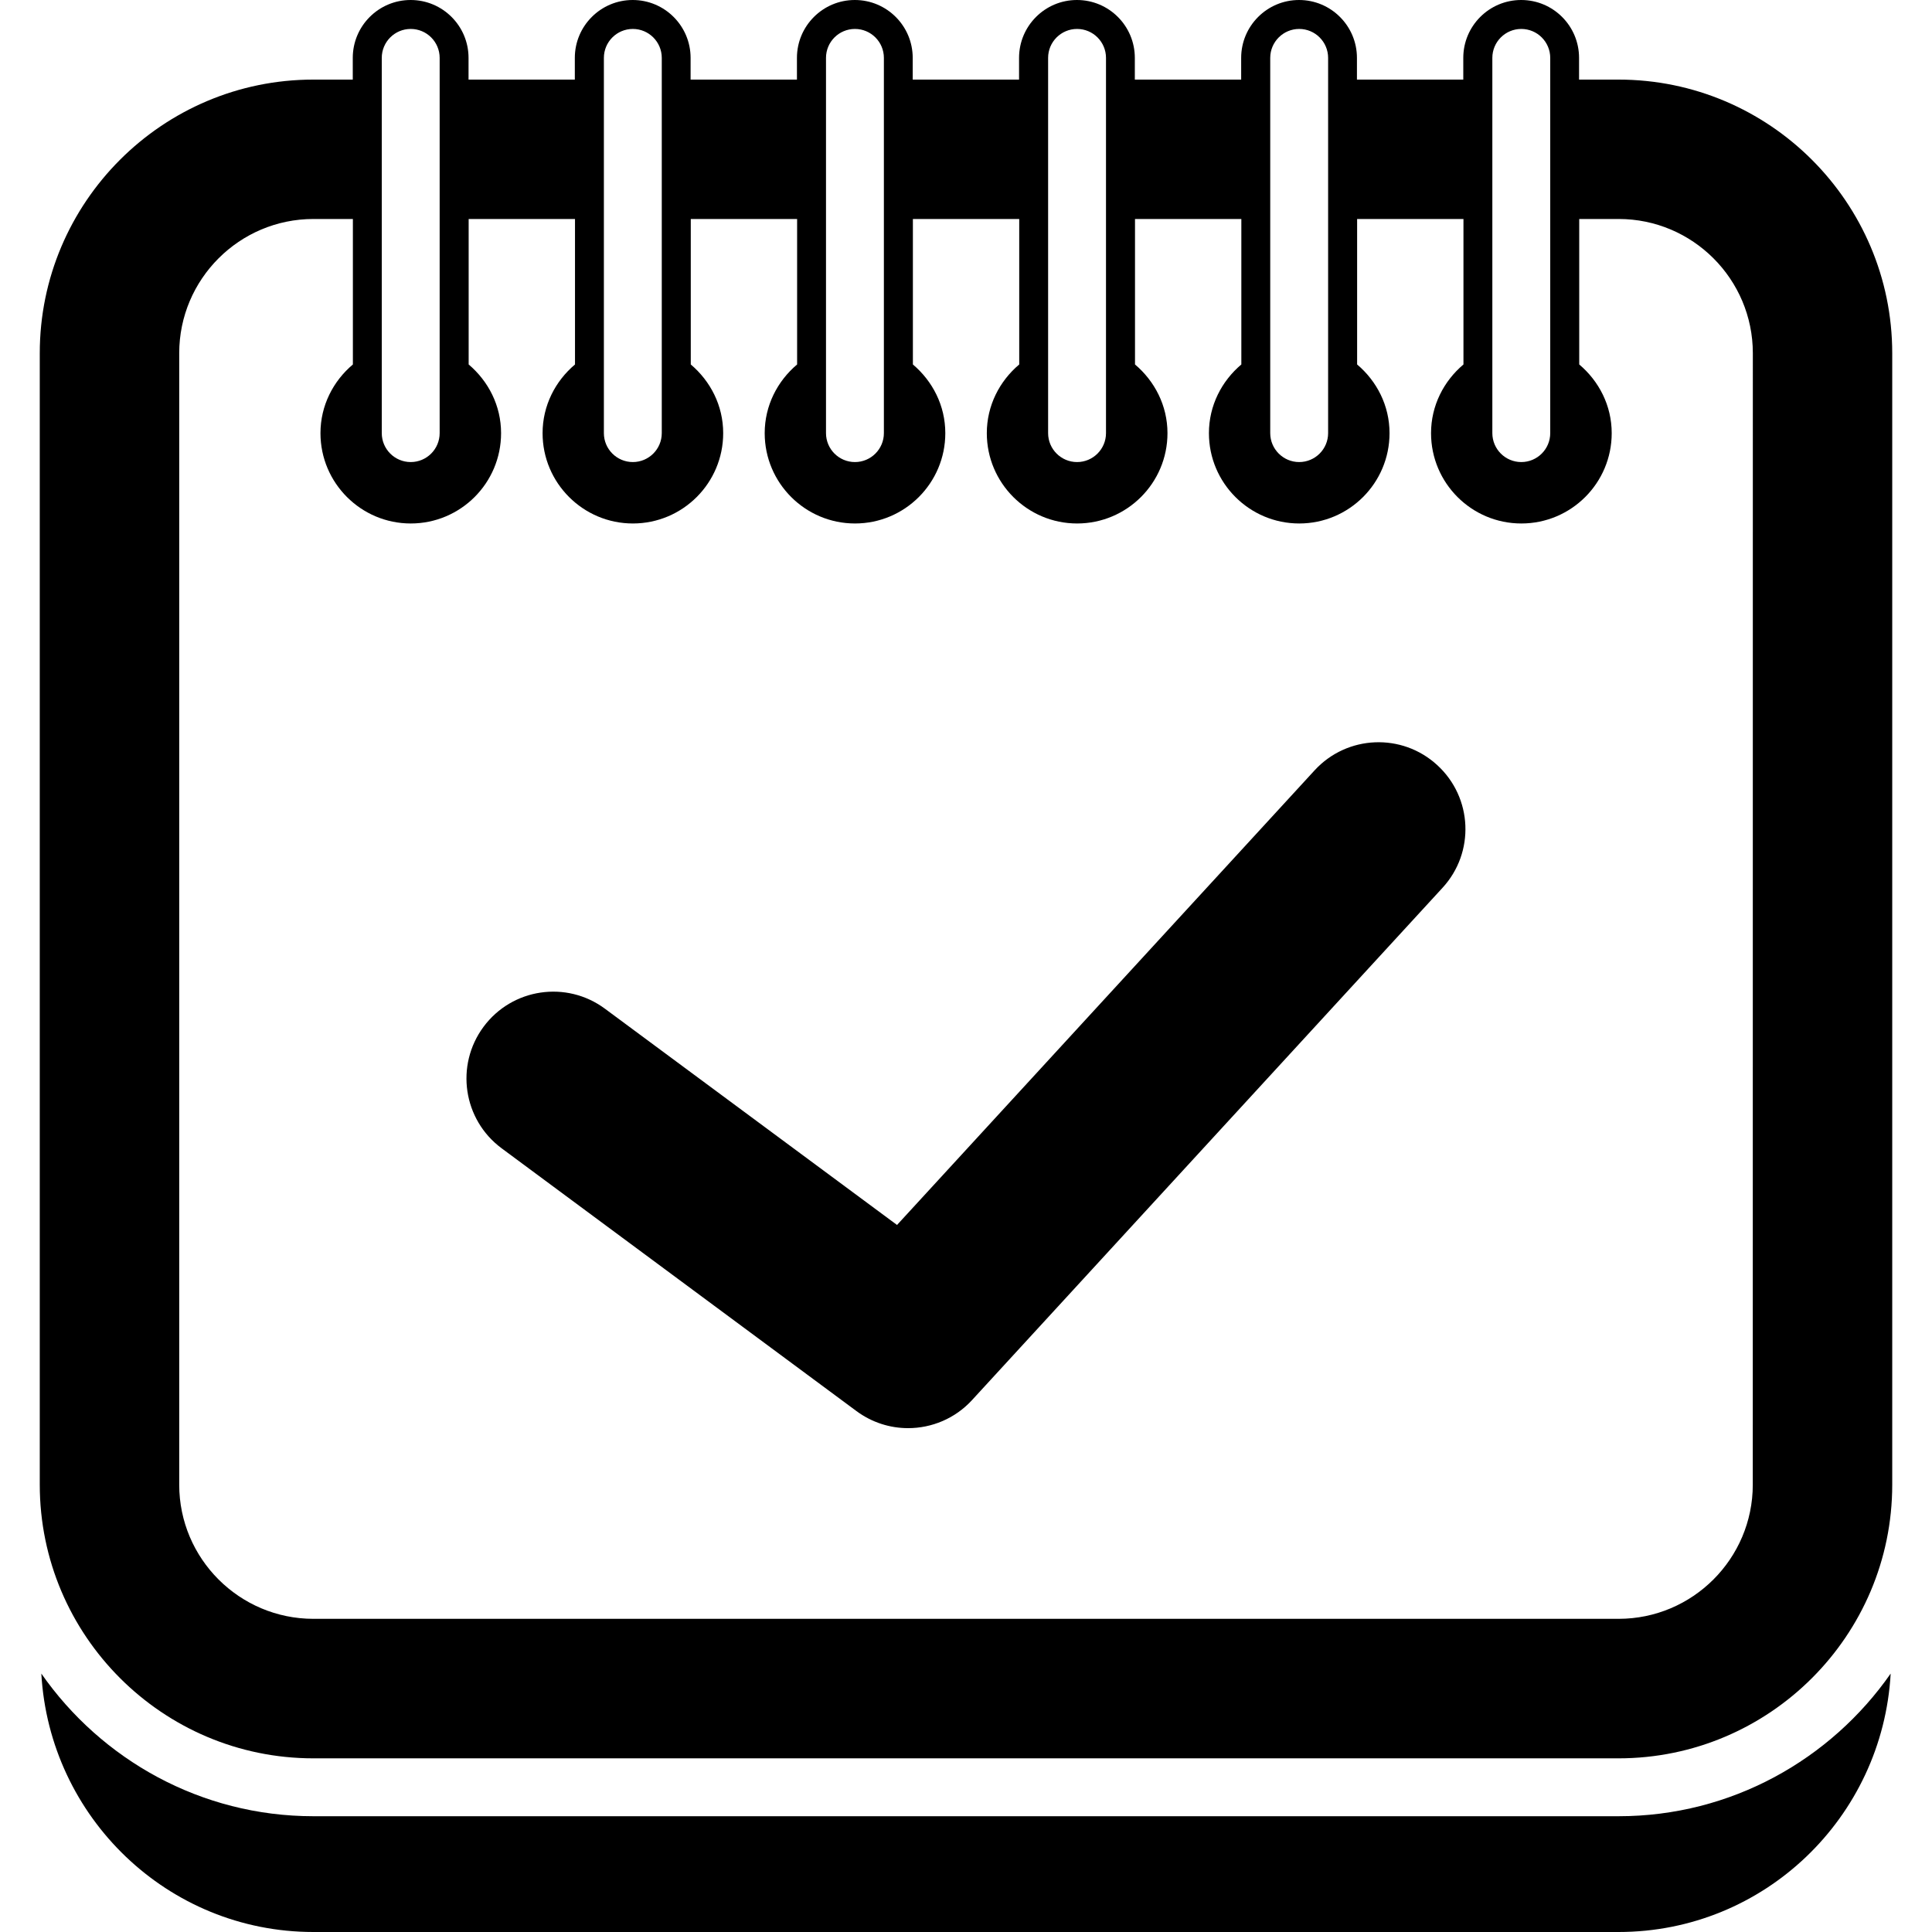
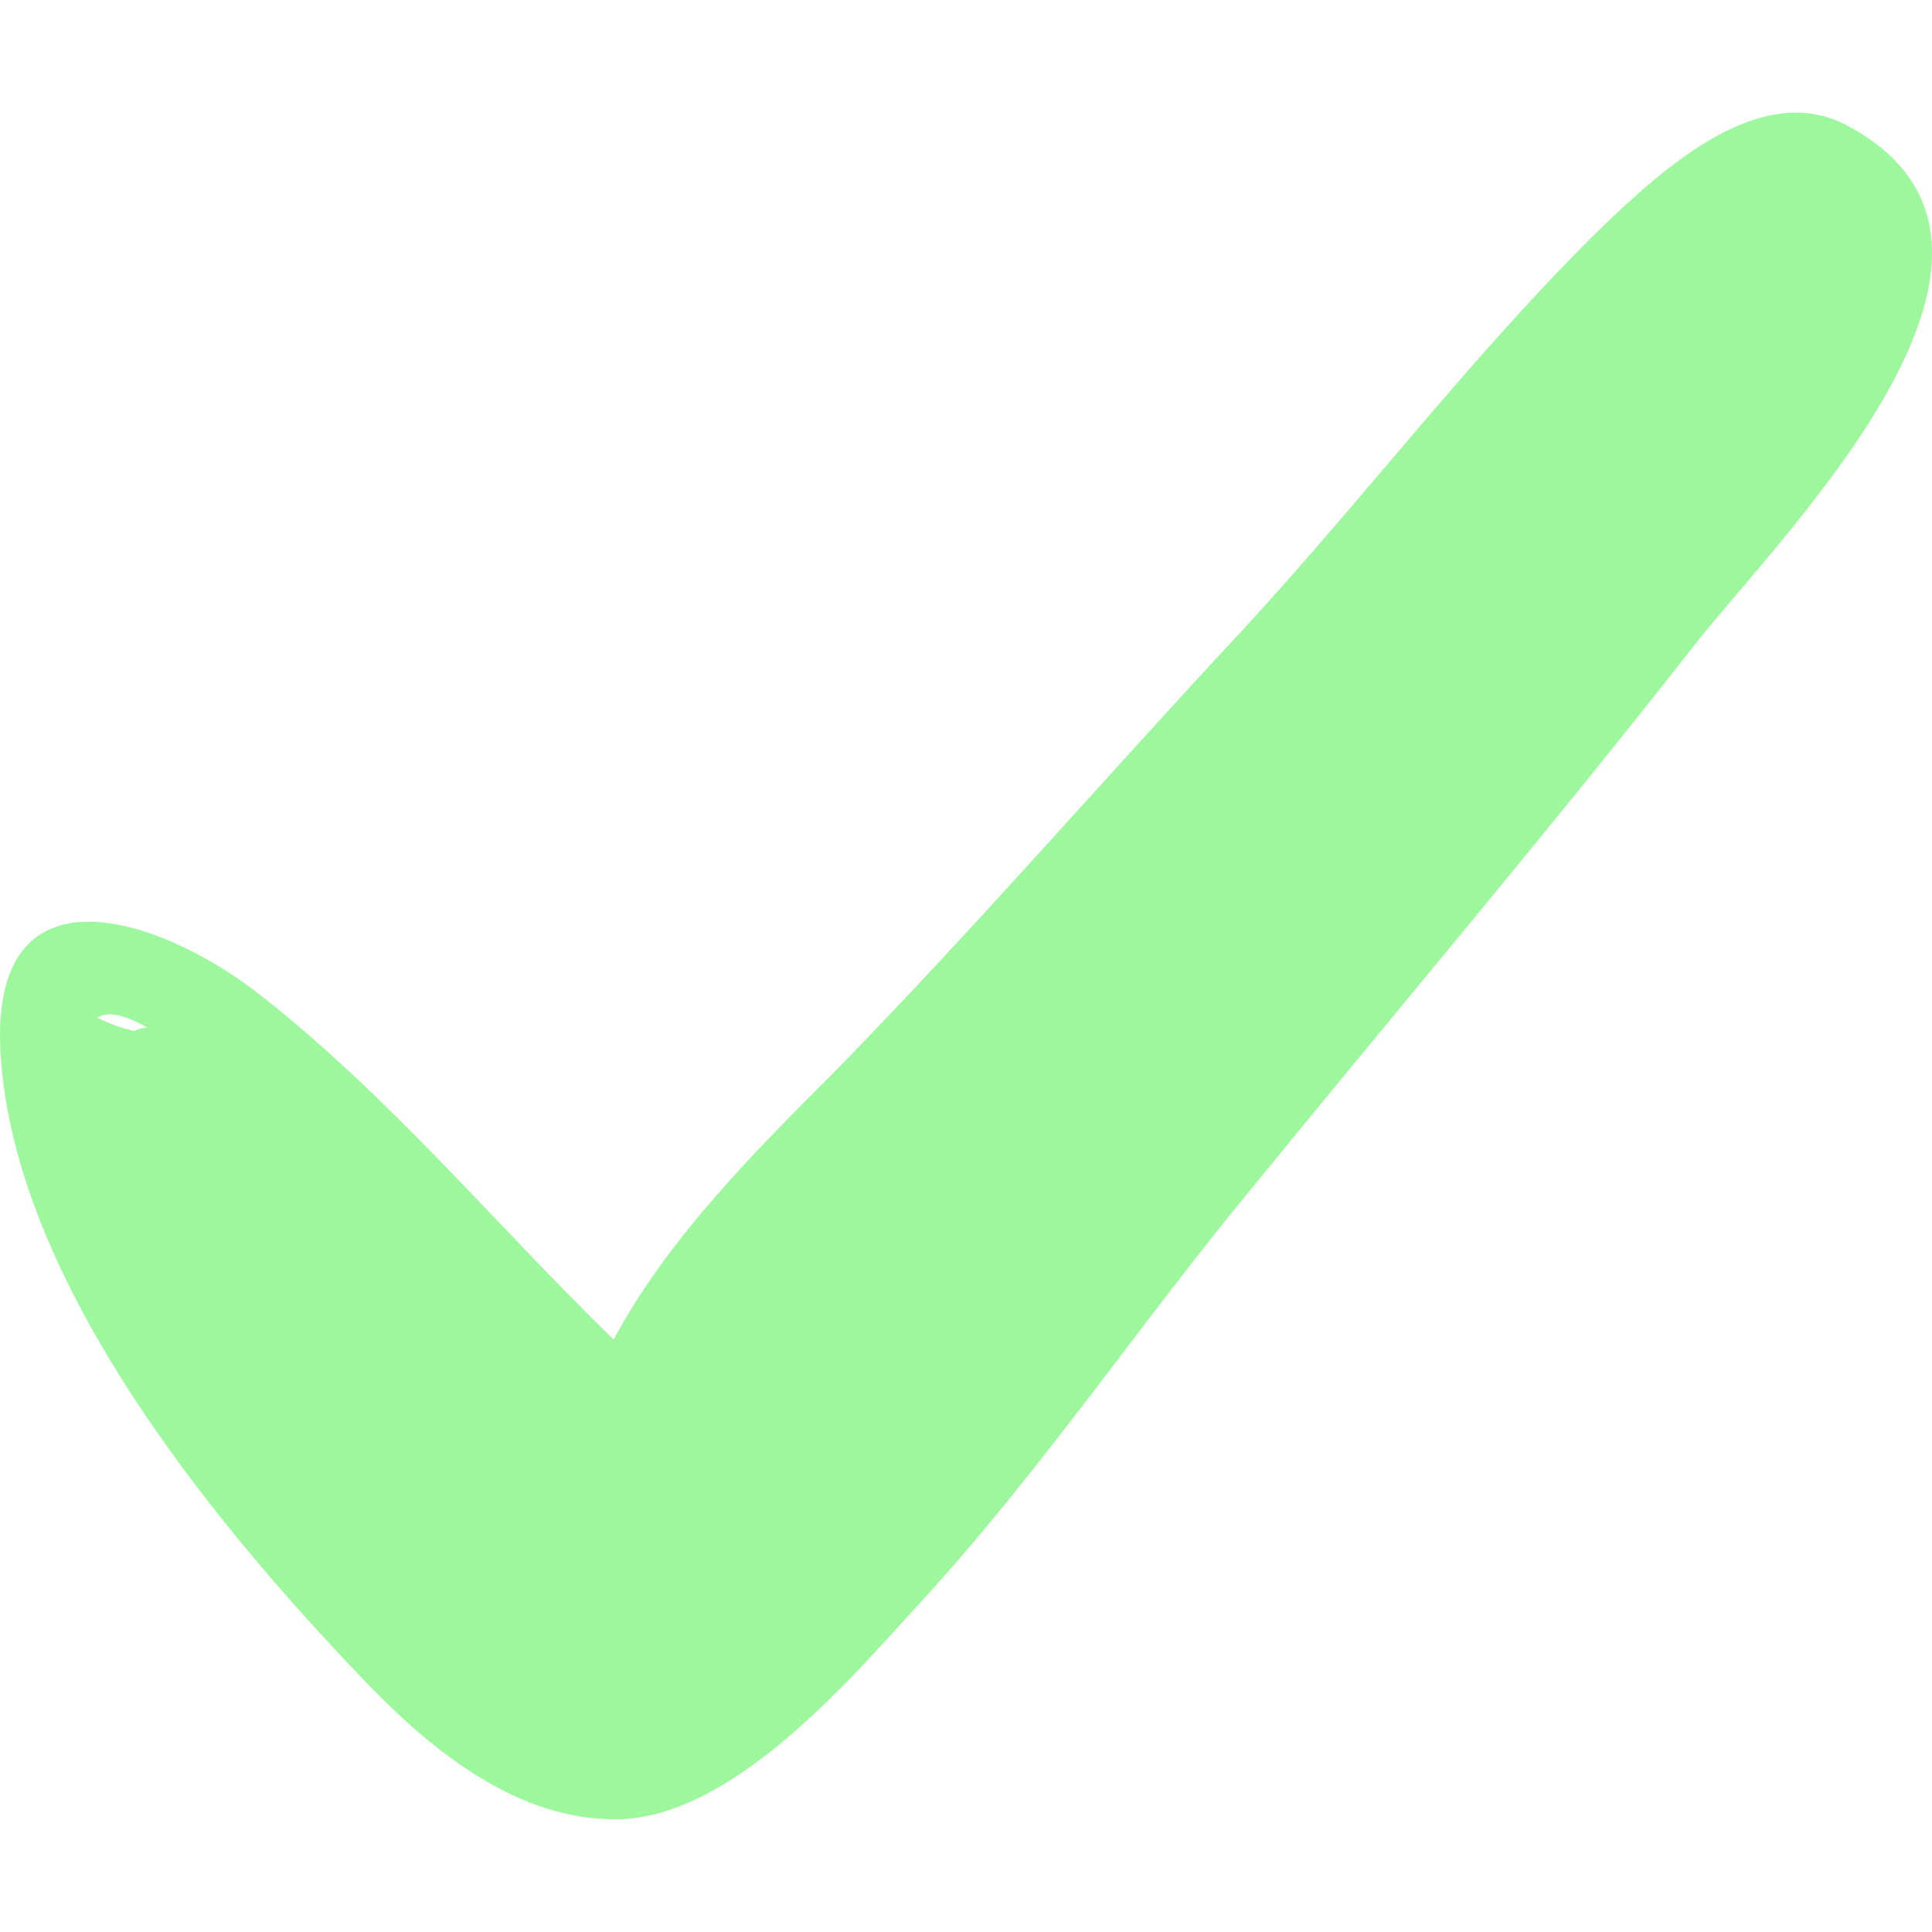
- <svg xmlns="http://www.w3.org/2000/svg" version="1.1" id="Capa_1" x="0px" y="0px" width="33.375px" height="33.375px" viewBox="0 0 33.375 33.375" style="enable-background:new 0 0 33.375 33.375;" xml:space="preserve">
+ <svg xmlns="http://www.w3.org/2000/svg" fill="#9df89d" version="1.1" id="Capa_1" x="0px" y="0px" width="352.62px" height="352.62px" viewBox="0 0 352.62 352.62" style="enable-background:new 0 0 352.62 352.62;" xml:space="preserve">
  <g>
-     <g>
-       <path d="M27.96,31.375H5.414c-1.945,0-3.664-0.979-4.7-2.464c0.14,2.481,2.184,4.464,4.7,4.464H27.96    c2.518,0,4.562-1.98,4.701-4.464C31.625,30.396,29.906,31.375,27.96,31.375z" />
-       <path d="M27.96,1.375h-0.682V1c0-0.552-0.447-1-1-1c-0.552,0-1,0.448-1,1v0.375h-1.837V1c0-0.552-0.448-1-1-1s-1,0.448-1,1v0.375    h-1.837V1c0-0.552-0.447-1-1-1c-0.552,0-1,0.448-1,1v0.375h-1.837V1c0-0.552-0.448-1-1-1c-0.552,0-1,0.448-1,1v0.375h-1.837V1    c0-0.552-0.448-1-1-1c-0.552,0-1,0.448-1,1v0.375H8.094V1c0-0.552-0.448-1-1-1c-0.552,0-1,0.448-1,1v0.375H5.412    c-2.605,0-4.725,2.12-4.725,4.726v19.547c0,2.605,2.12,4.727,4.727,4.727H27.96c2.606,0,4.728-2.12,4.728-4.727V6.101    C32.687,3.495,30.567,1.375,27.96,1.375z M25.78,1c0-0.276,0.224-0.5,0.5-0.5s0.5,0.224,0.5,0.5v6.482c0,0.276-0.224,0.5-0.5,0.5    s-0.5-0.224-0.5-0.5V1z M21.943,1c0-0.276,0.225-0.5,0.5-0.5c0.276,0,0.5,0.224,0.5,0.5v6.482c0,0.276-0.224,0.5-0.5,0.5    c-0.275,0-0.5-0.224-0.5-0.5V1z M18.106,1c0-0.276,0.224-0.5,0.5-0.5s0.5,0.224,0.5,0.5v6.482c0,0.276-0.224,0.5-0.5,0.5    s-0.5-0.224-0.5-0.5V1z M14.269,1c0-0.276,0.224-0.5,0.5-0.5s0.5,0.224,0.5,0.5v6.482c0,0.276-0.224,0.5-0.5,0.5    s-0.5-0.224-0.5-0.5V1z M10.432,1c0-0.276,0.224-0.5,0.5-0.5s0.5,0.224,0.5,0.5v6.482c0,0.276-0.224,0.5-0.5,0.5    s-0.5-0.224-0.5-0.5V1z M6.595,1c0-0.276,0.224-0.5,0.5-0.5c0.276,0,0.5,0.224,0.5,0.5v6.482c0,0.276-0.224,0.5-0.5,0.5    c-0.276,0-0.5-0.224-0.5-0.5V1z M30.279,25.648c0,1.277-1.04,2.317-2.318,2.317H5.414c-1.278,0-2.318-1.04-2.318-2.317V6.101    c0-1.278,1.04-2.318,2.318-2.318h0.682v2.513c-0.339,0.286-0.56,0.709-0.56,1.187c0,0.86,0.699,1.56,1.56,1.56    c0.861,0,1.56-0.699,1.56-1.56c0-0.478-0.221-0.9-0.56-1.187V3.783h1.837v2.513c-0.339,0.286-0.56,0.709-0.56,1.187    c0,0.86,0.699,1.56,1.56,1.56c0.861,0,1.56-0.699,1.56-1.56c0-0.478-0.221-0.9-0.56-1.187V3.783h1.837v2.513    c-0.339,0.286-0.56,0.709-0.56,1.187c0,0.86,0.699,1.56,1.56,1.56s1.56-0.699,1.56-1.56c0-0.478-0.221-0.9-0.56-1.187V3.783h1.837    v2.513c-0.339,0.286-0.56,0.709-0.56,1.187c0,0.86,0.699,1.56,1.56,1.56s1.561-0.699,1.561-1.56c0-0.478-0.222-0.9-0.561-1.187    V3.783h1.837v2.513c-0.339,0.286-0.56,0.709-0.56,1.187c0,0.86,0.699,1.56,1.56,1.56c0.861,0,1.56-0.699,1.56-1.56    c0-0.478-0.221-0.9-0.56-1.187V3.783h1.837v2.513c-0.339,0.286-0.56,0.709-0.56,1.187c0,0.86,0.698,1.56,1.56,1.56    s1.561-0.699,1.561-1.56c0-0.478-0.221-0.9-0.561-1.187V3.783h0.682c1.277,0,2.317,1.04,2.317,2.318L30.279,25.648L30.279,25.648z    " />
-       <path d="M22.71,13.307l-7.214,7.854l-5.045-3.735c-0.666-0.494-1.604-0.354-2.098,0.312c-0.493,0.666-0.354,1.605,0.313,2.099    l6.129,4.539c0.268,0.198,0.58,0.295,0.892,0.295c0.407,0,0.812-0.165,1.105-0.485l8.127-8.849c0.562-0.61,0.521-1.559-0.09-2.119    C24.221,12.658,23.272,12.696,22.71,13.307z" />
-     </g>
+     <path d="M337.222,22.952c-15.912-8.568-33.66,7.956-44.064,17.748c-23.867,23.256-44.063,50.184-66.708,74.664   c-25.092,26.928-48.348,53.856-74.052,80.173c-14.688,14.688-30.6,30.6-40.392,48.96c-22.032-21.421-41.004-44.677-65.484-63.648   c-17.748-13.464-47.124-23.256-46.512,9.18c1.224,42.229,38.556,87.517,66.096,116.28c11.628,12.24,26.928,25.092,44.676,25.704   c21.42,1.224,43.452-24.48,56.304-38.556c22.645-24.48,41.005-52.021,61.812-77.112c26.928-33.048,54.468-65.485,80.784-99.145   C326.206,96.392,378.226,44.983,337.222,22.952z M26.937,187.581c-0.612,0-1.224,0-2.448,0.611   c-2.448-0.611-4.284-1.224-6.732-2.448l0,0C19.593,184.52,22.653,185.132,26.937,187.581z" />
  </g>
  <g>
</g>
  <g>
</g>
  <g>
</g>
  <g>
</g>
  <g>
</g>
  <g>
</g>
  <g>
</g>
  <g>
</g>
  <g>
</g>
  <g>
</g>
  <g>
</g>
  <g>
</g>
  <g>
</g>
  <g>
</g>
  <g>
</g>
</svg>
